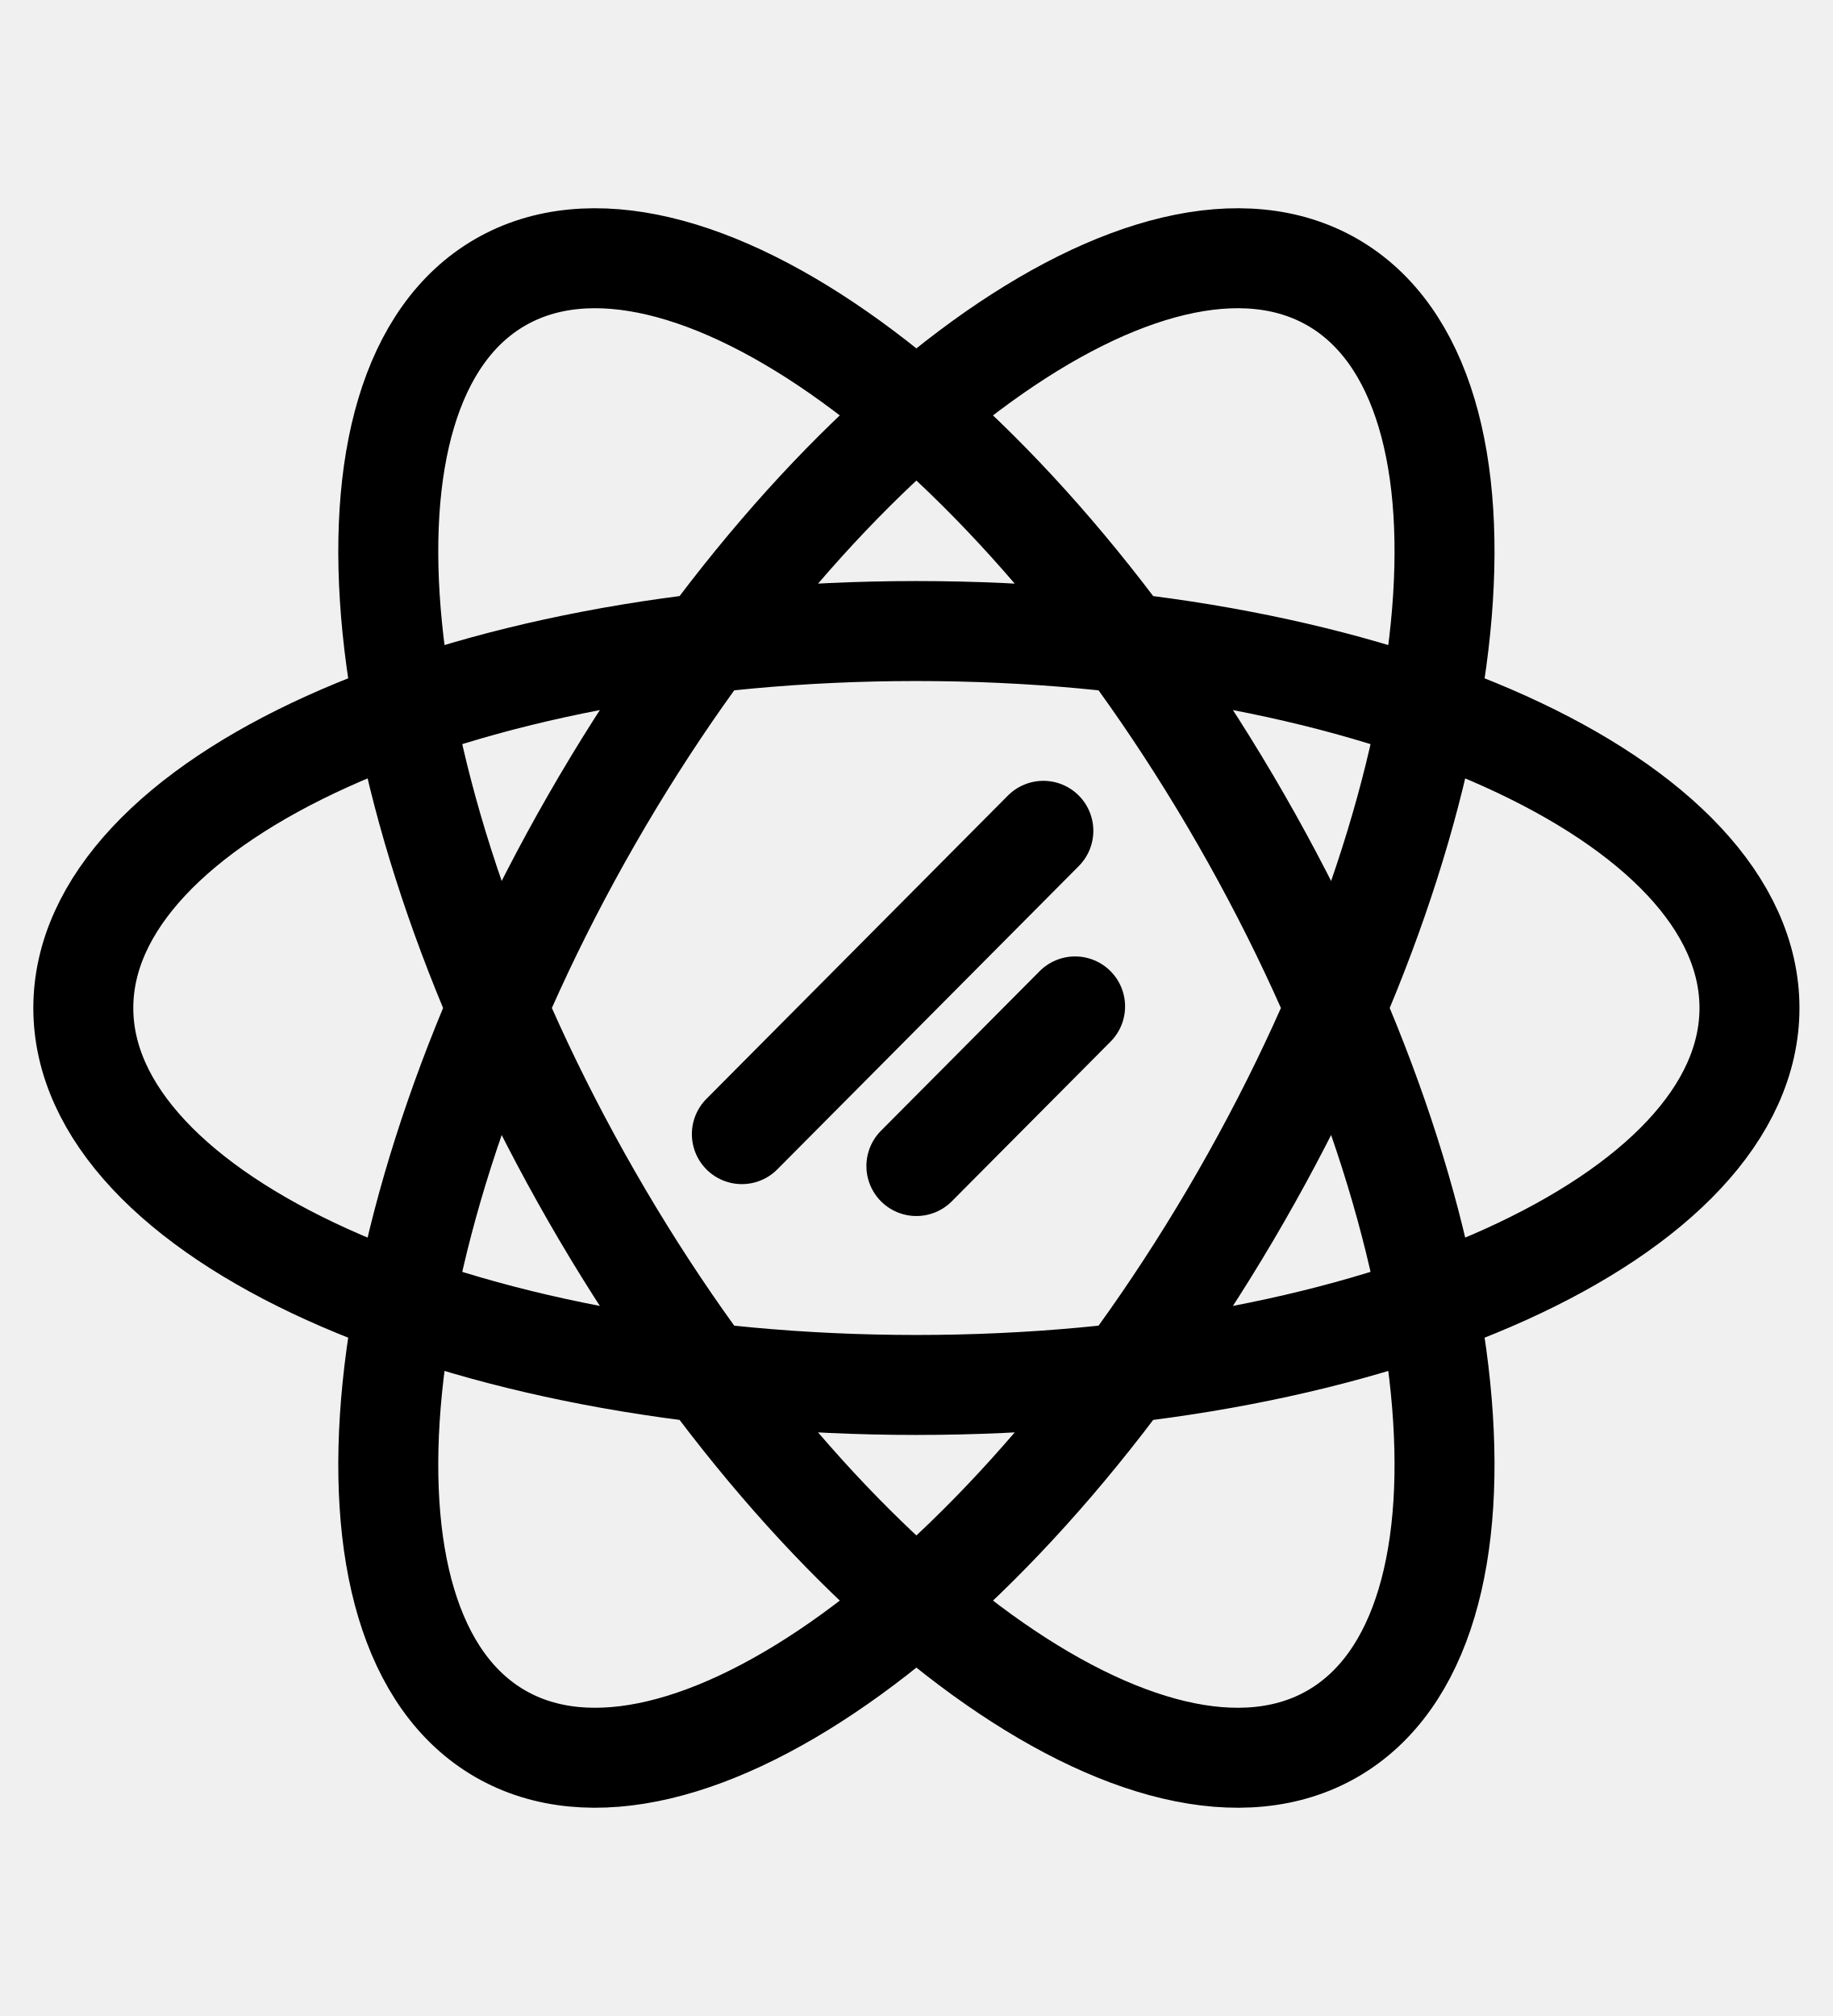
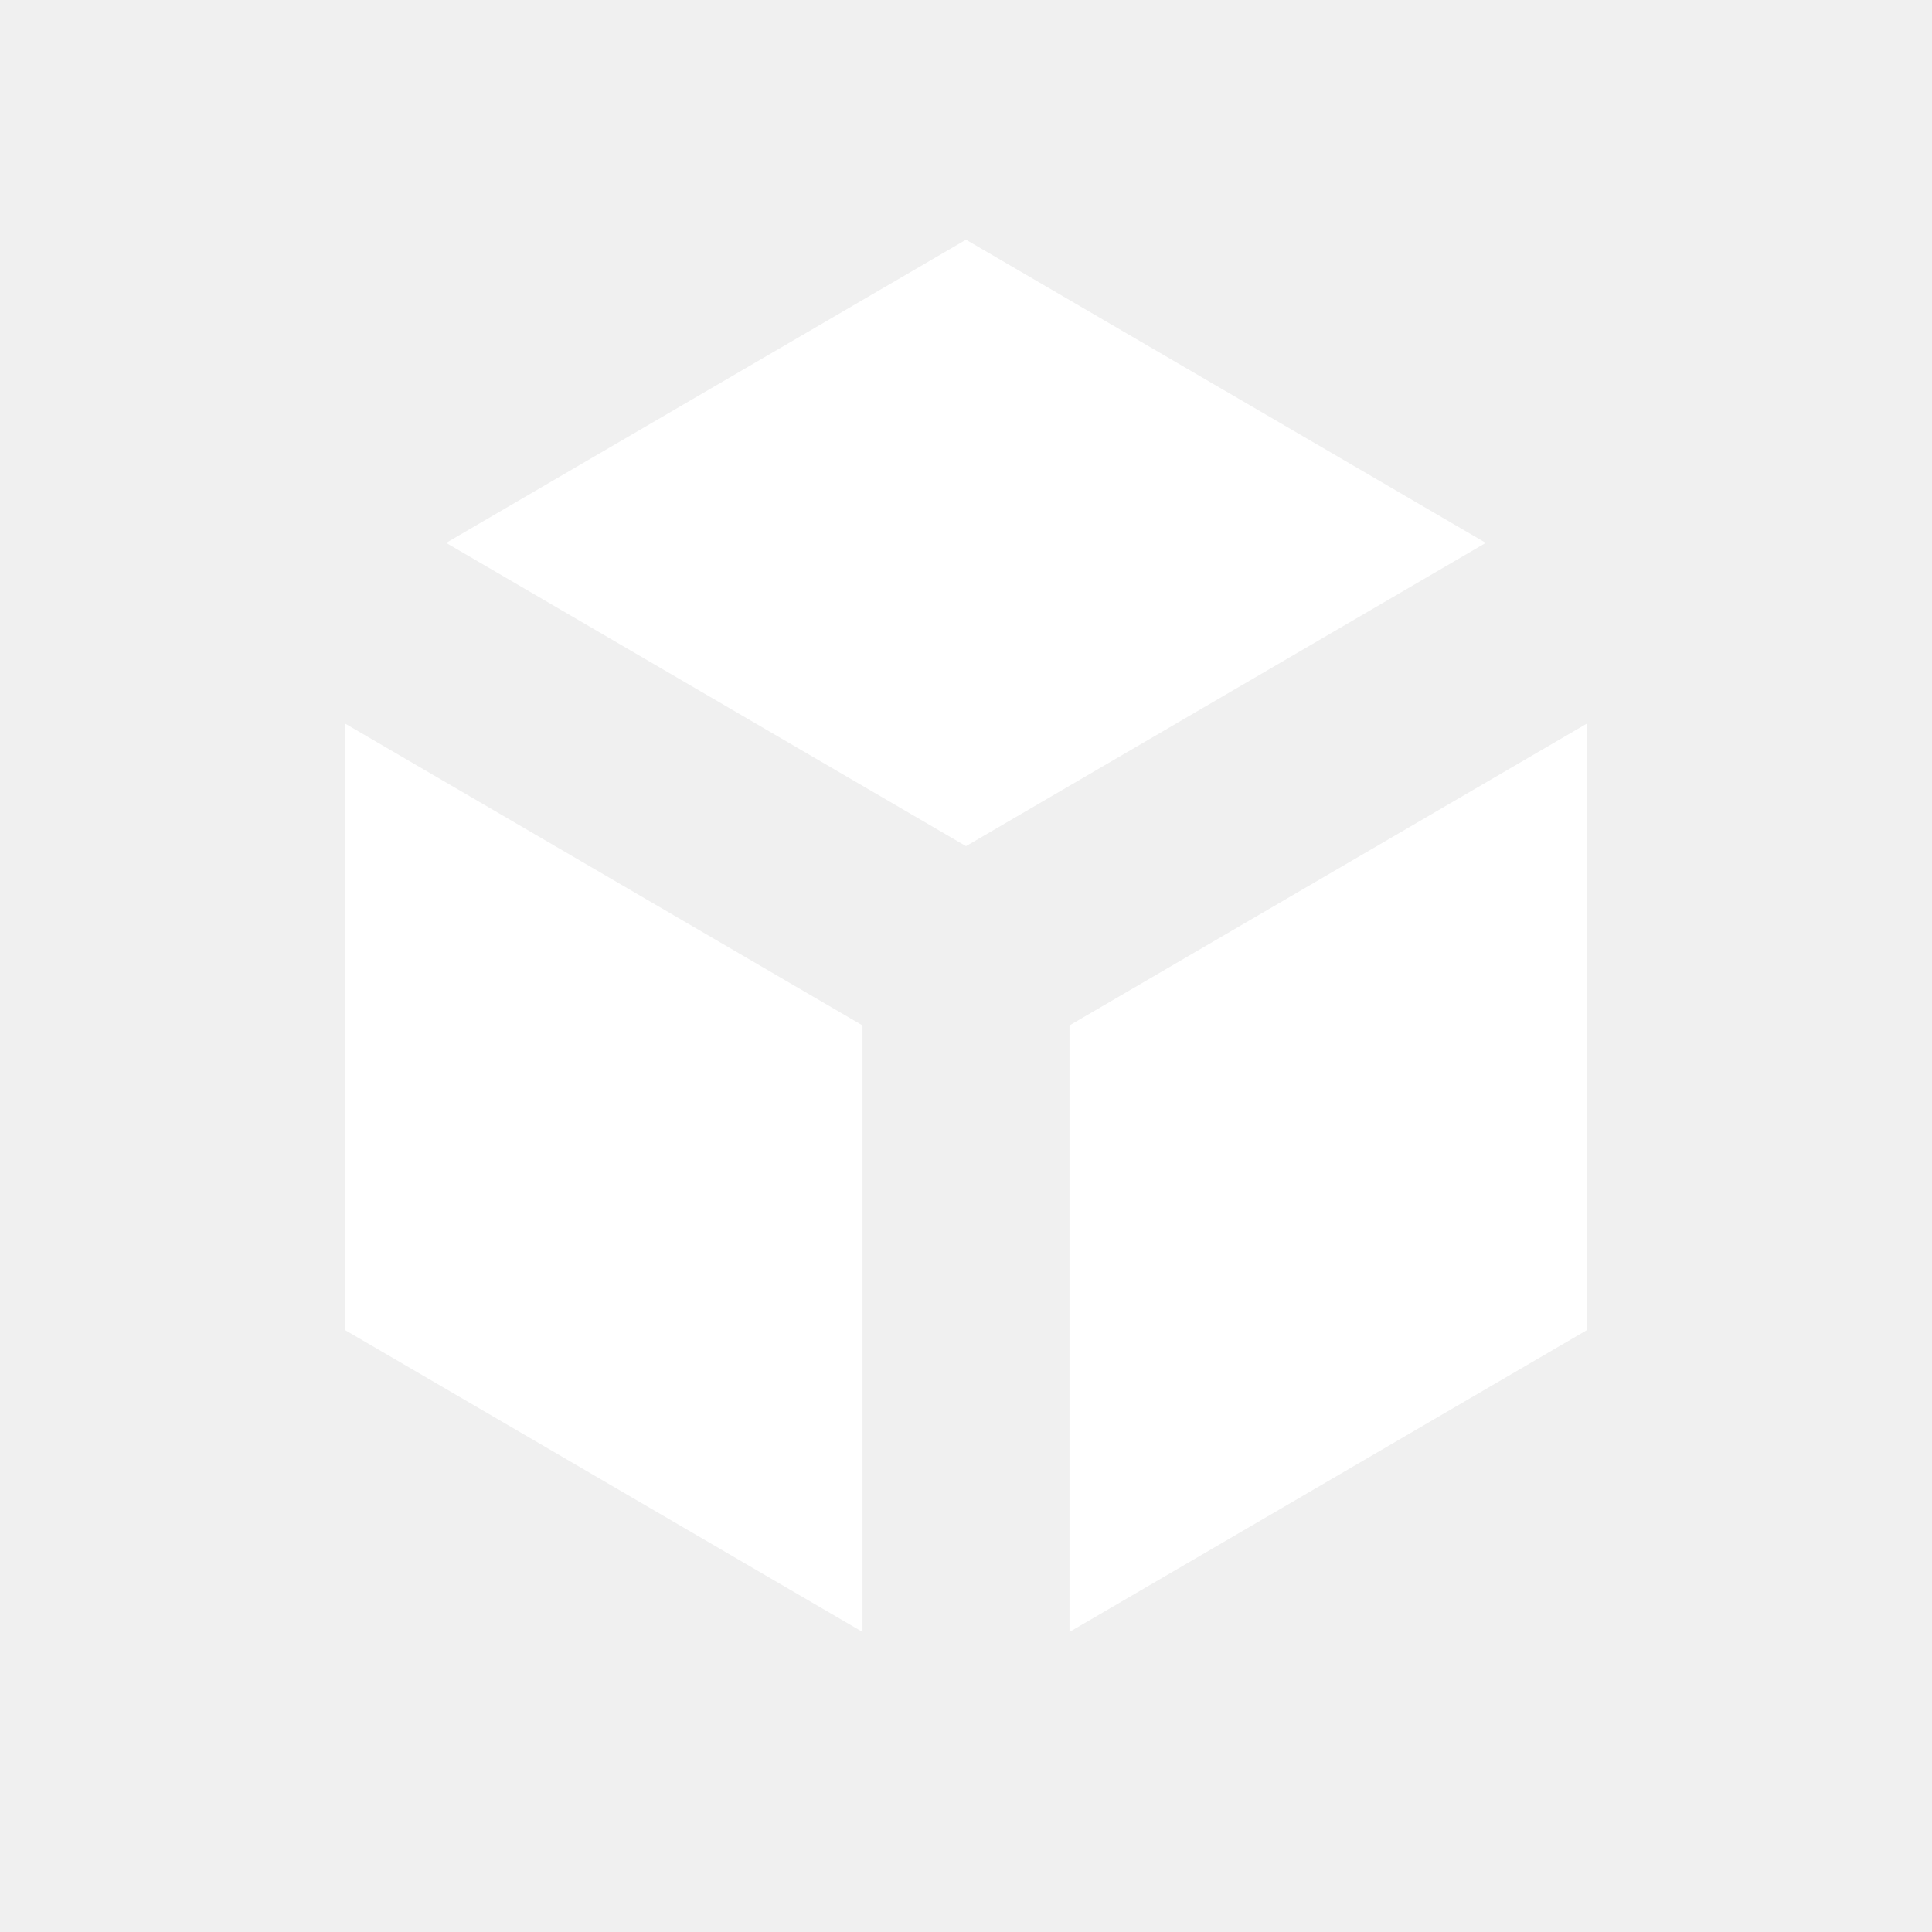
- <svg xmlns="http://www.w3.org/2000/svg" viewBox="0 0 22 20" height="22" width="20" fill="none" shapeRendering="geometricPrecision">
-   <path d="M12.905 9.981L11 11.897M12.524 7.873L8.905 11.514M11 14.525C16.523 14.525 21 12.499 21 10C21 7.501 16.523 5.475 11 5.475C5.477 5.475 1 7.501 1 10C1 12.499 5.477 14.525 11 14.525ZM7.103 12.263C9.864 17.072 13.848 19.958 16 18.709C18.152 17.459 17.659 12.547 14.897 7.737C12.136 2.928 8.152 0.042 6 1.291C3.848 2.541 4.342 7.453 7.103 12.263ZM7.103 7.737C4.342 12.547 3.848 17.459 6 18.709C8.153 19.958 12.136 17.072 14.897 12.263C17.659 7.453 18.152 2.541 16 1.291C13.848 0.042 9.864 2.928 7.103 7.737Z" stroke-linecap="round" stroke-width="1.2" />
-   <style>
- path {  stroke: #000; }
- @media (prefers-color-scheme: dark) {
- path {  stroke: #FFF; }
- }
- </style>
+ <svg xmlns="http://www.w3.org/2000/svg" width="28" height="28" viewBox="0 0 28 28" fill="none">
+   <path d="M12.5 14.861V23.651L5 19.276V10.486L12.5 14.861ZM23 19.276L15.5 23.651V14.861L23 10.486V19.276ZM21.533 7.868L14 12.263L6.466 7.868L14 3.474L21.533 7.868Z" fill="white" />
</svg>
